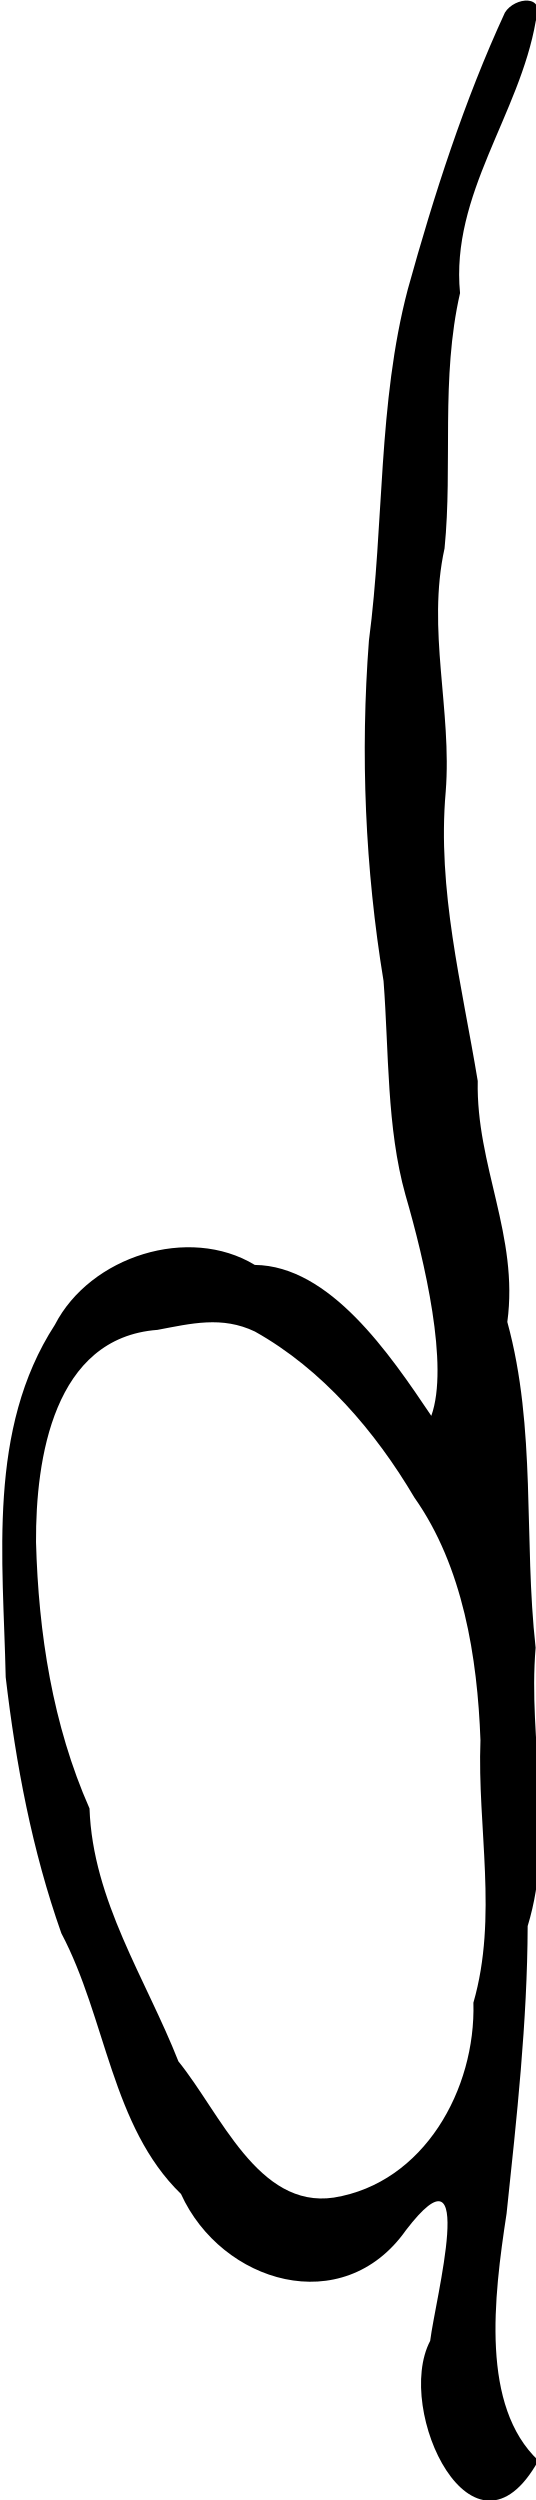
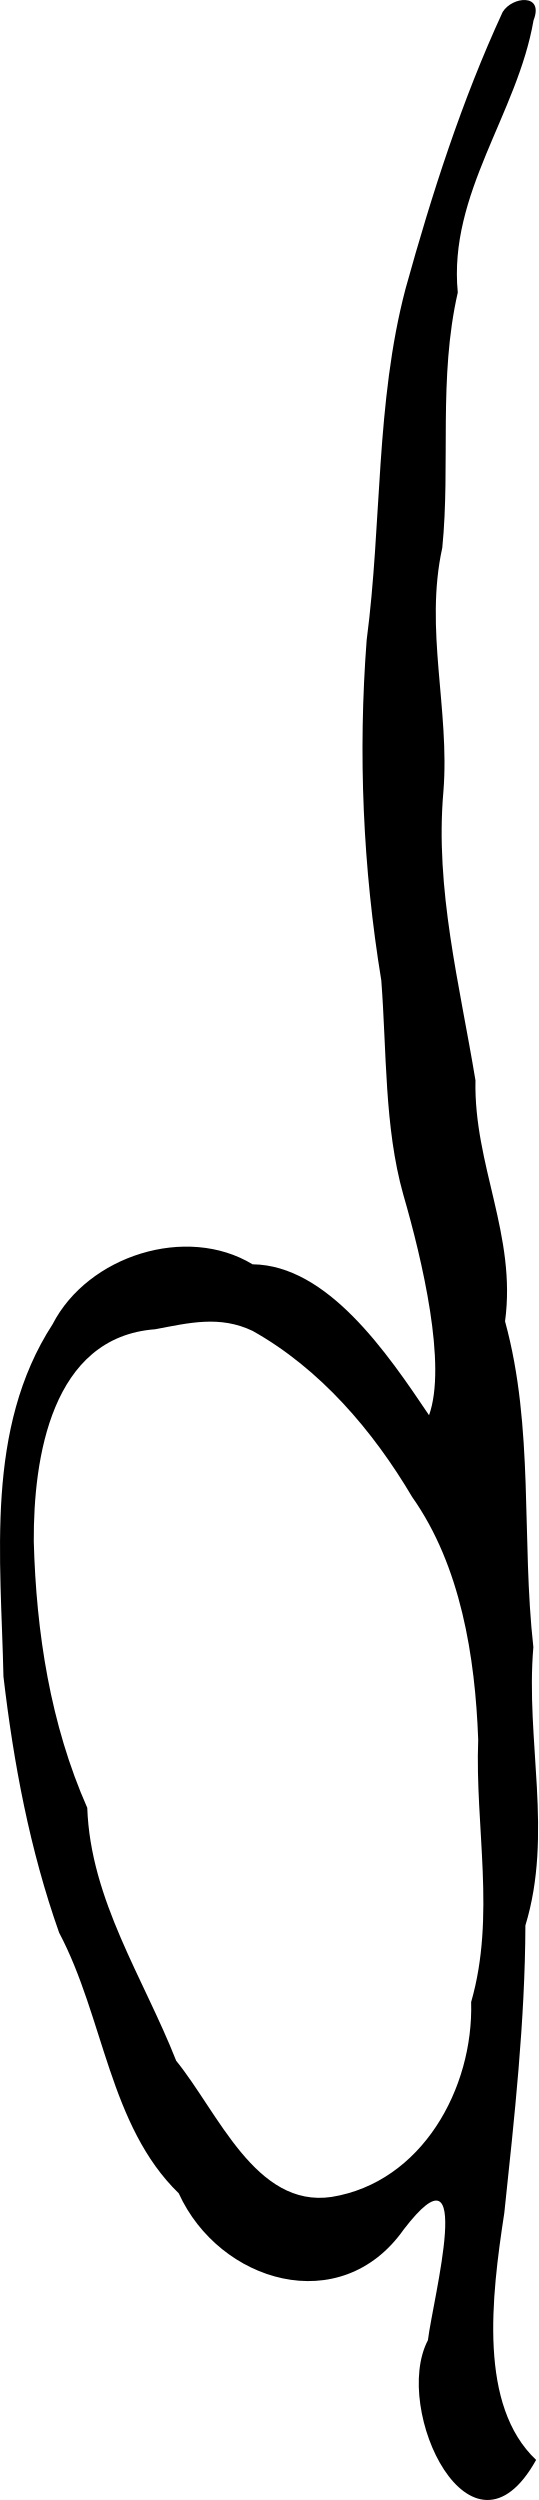
- <svg xmlns="http://www.w3.org/2000/svg">
-   <path d="M 98.21,2.445 C 90.285,19.618 84.436,37.824 79.326,56.249 c -5.86,22.233 -4.582,45.626 -7.567,68.338 -1.691,22.145 -0.74,44.344 2.844,66.232 1.063,13.926 0.58,28.459 4.264,41.615 3.753,12.917 8.502,33.265 5.023,42.956 -8.134,-12.1 -19.736,-29.19 -34.332,-29.355 -12.802,-7.772 -32.006,-1.72 -38.884,11.646 -13.194,20.372 -10.05,45.534 -9.566,68.542 1.987,16.947 5.117,33.653 10.829,49.821 8.736,16.522 9.739,37.565 23.269,50.697 7.863,17.319 31.485,24.455 43.755,7.04 14.07,-18.357 5.716,13.369 4.712,21.526 -7.099,13.557 8.469,45.874 21.047,23.292 -11.203,-10.573 -8.724,-31.533 -6.19,-48.032 1.968,-18.573 4.046,-37.39 4.104,-55.932 5.42,-17.78 0.006,-36.037 1.55,-54.135 -2.354,-21.135 0.177,-42.618 -5.507,-63.369 2.263,-16.744 -6.1,-30.408 -5.753,-46.869 -3.071,-18.648 -7.911,-37.19 -6.233,-56.247 1.255,-15.848 -3.709,-31.51 -0.224,-47.353 C 88.077,90.583 85.688,73.588 89.481,57.008 87.626,37.768 101.078,22.28 104.214,4.072 106.307,-1.232 100.084,-0.615 98.21,2.445 Z M 49.575,258.99 c 13.1,7.338 23.413,19.404 31.043,32.319 9.439,13.381 12.244,31.047 12.834,47.177 -0.64,16.972 3.435,34.364 -1.373,51.05 0.489,16.806 -9.591,35.071 -27.15,37.909 C 50.175,429.624 42.895,411.049 34.706,400.957 28.368,384.869 18.035,369.668 17.411,351.759 10.238,335.513 7.478,317.655 7.007,299.948 6.923,283.686 10.435,260.168 30.627,258.669 c 6.556,-1.234 12.557,-2.74 18.948,0.321 z" fill="#000" />
+ <svg xmlns="http://www.w3.org/2000/svg" width="209.313" height="972.456">
+   <path d="M 195.525,4.669 C 179.677,39.011 167.981,75.417 157.762,112.264 c -11.719,44.462 -9.164,91.242 -15.131,136.66 -3.382,44.285 -1.48,88.678 5.687,132.448 2.125,27.849 1.159,56.91 8.527,83.219 7.505,25.832 17.002,66.522 10.044,85.903 C 150.622,526.297 127.42,492.122 98.231,491.791 72.63,476.249 34.227,488.351 20.472,515.081 -5.913,555.82 0.374,606.139 1.343,652.149 c 3.973,33.89 10.232,67.298 21.655,99.631 17.47,33.04 19.476,75.121 46.532,101.382 15.724,34.635 62.963,48.904 87.499,14.079 28.137,-36.71 11.43,26.736 9.423,43.047 -14.197,27.111 16.935,91.737 42.089,46.578 -22.404,-21.143 -17.447,-63.058 -12.379,-96.053 3.936,-37.142 8.091,-74.772 8.207,-111.852 10.839,-35.556 0.012,-72.066 3.099,-108.257 -4.707,-42.265 0.354,-85.226 -11.013,-126.724 4.526,-33.484 -12.199,-60.808 -11.506,-93.726 -6.142,-37.292 -15.821,-74.371 -12.464,-112.481 2.509,-31.692 -7.417,-63.013 -0.447,-94.695 3.223,-32.155 -1.554,-66.14 6.031,-99.296 -3.71,-38.475 23.192,-69.448 29.463,-105.859 4.185,-10.608 -8.26,-9.374 -12.008,-3.254 z M 98.266,517.699 c 26.197,14.675 46.82,38.803 62.079,64.631 18.875,26.758 24.486,62.087 25.666,94.342 -1.281,33.941 6.87,68.719 -2.746,102.089 0.979,33.608 -19.18,70.134 -54.295,75.81 C 99.467,858.927 84.908,821.782 68.532,801.6 55.857,769.427 35.193,739.03 33.945,703.216 19.602,670.727 14.083,635.015 13.14,599.606 c -0.168,-32.521 6.855,-79.551 47.234,-82.548 13.11,-2.467 25.111,-5.479 37.891,0.641 z" />
</svg>
